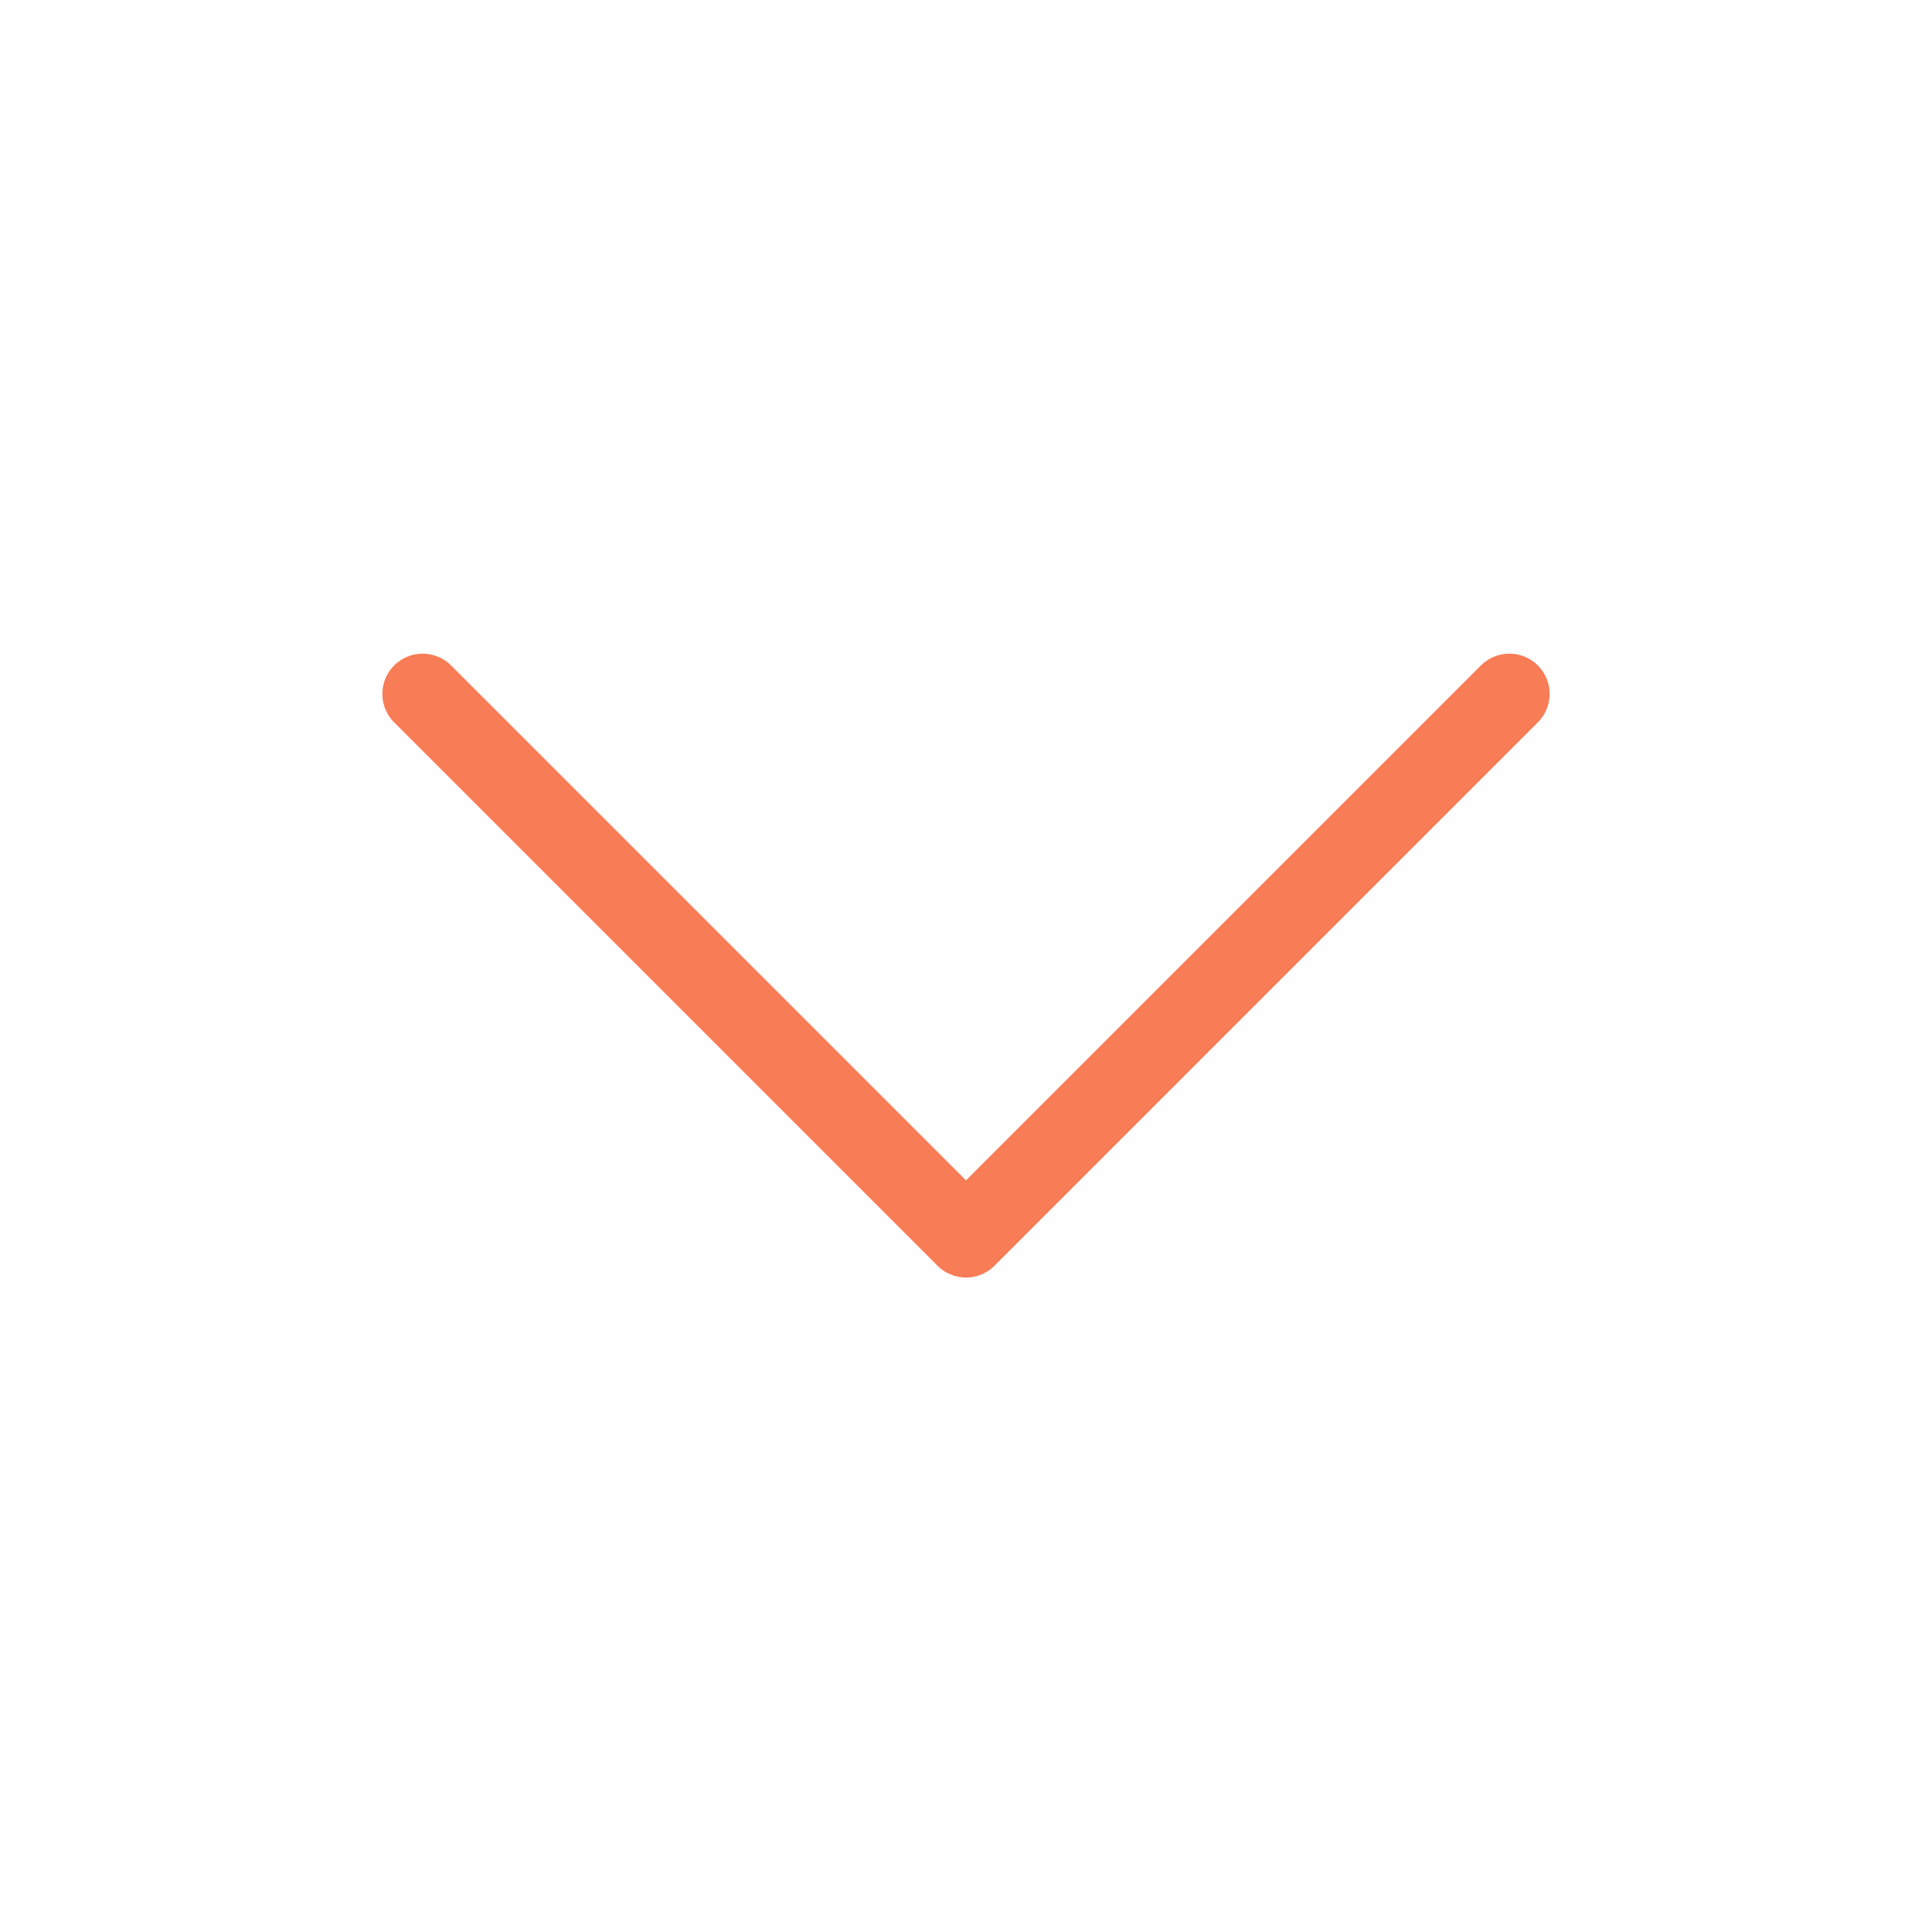
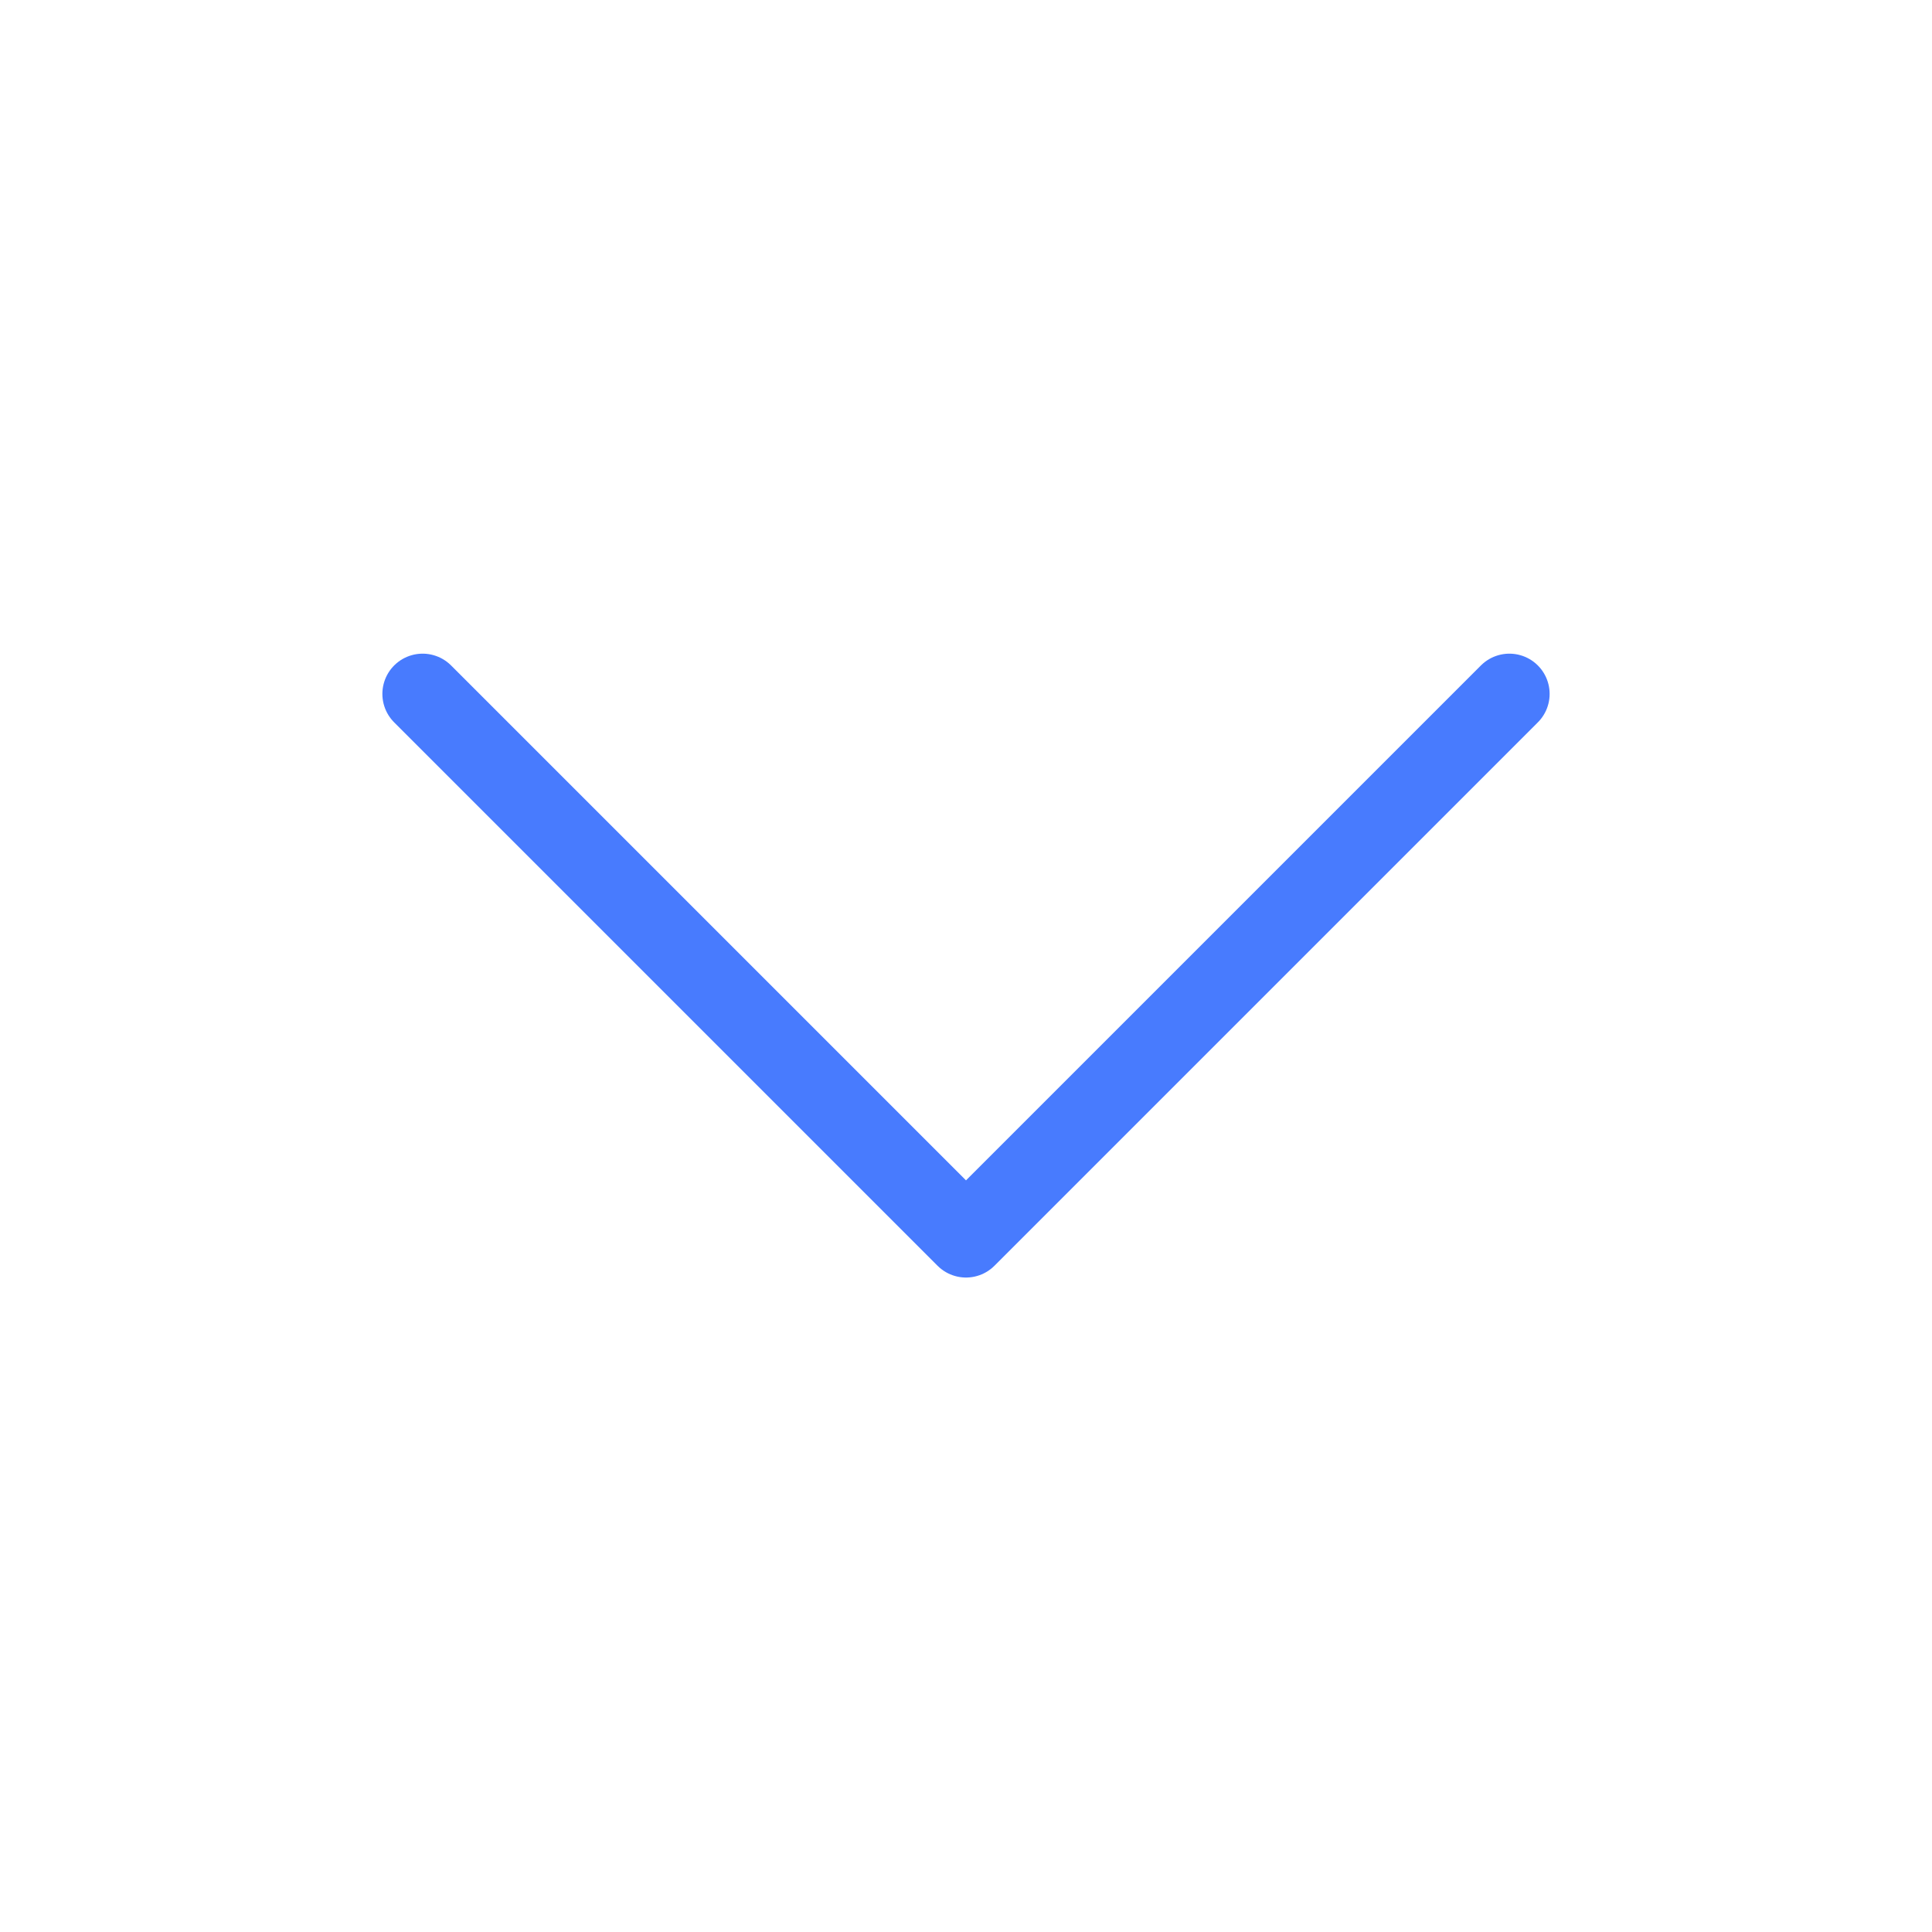
<svg xmlns="http://www.w3.org/2000/svg" width="24" height="24" viewBox="0 0 24 24" fill="none">
  <defs />
-   <path id="chevron-down" d="M18.75 8.62L12 15.37L5.25 8.62" stroke="#F87C56" stroke-opacity="1" stroke-width="1" stroke-linejoin="round" stroke-linecap="round" />
+   <path id="chevron-down" d="M18.75 8.62L12 15.37L5.25 8.62" stroke="#487BFE" stroke-opacity="1" stroke-width="1" stroke-linejoin="round" stroke-linecap="round" />
</svg>
